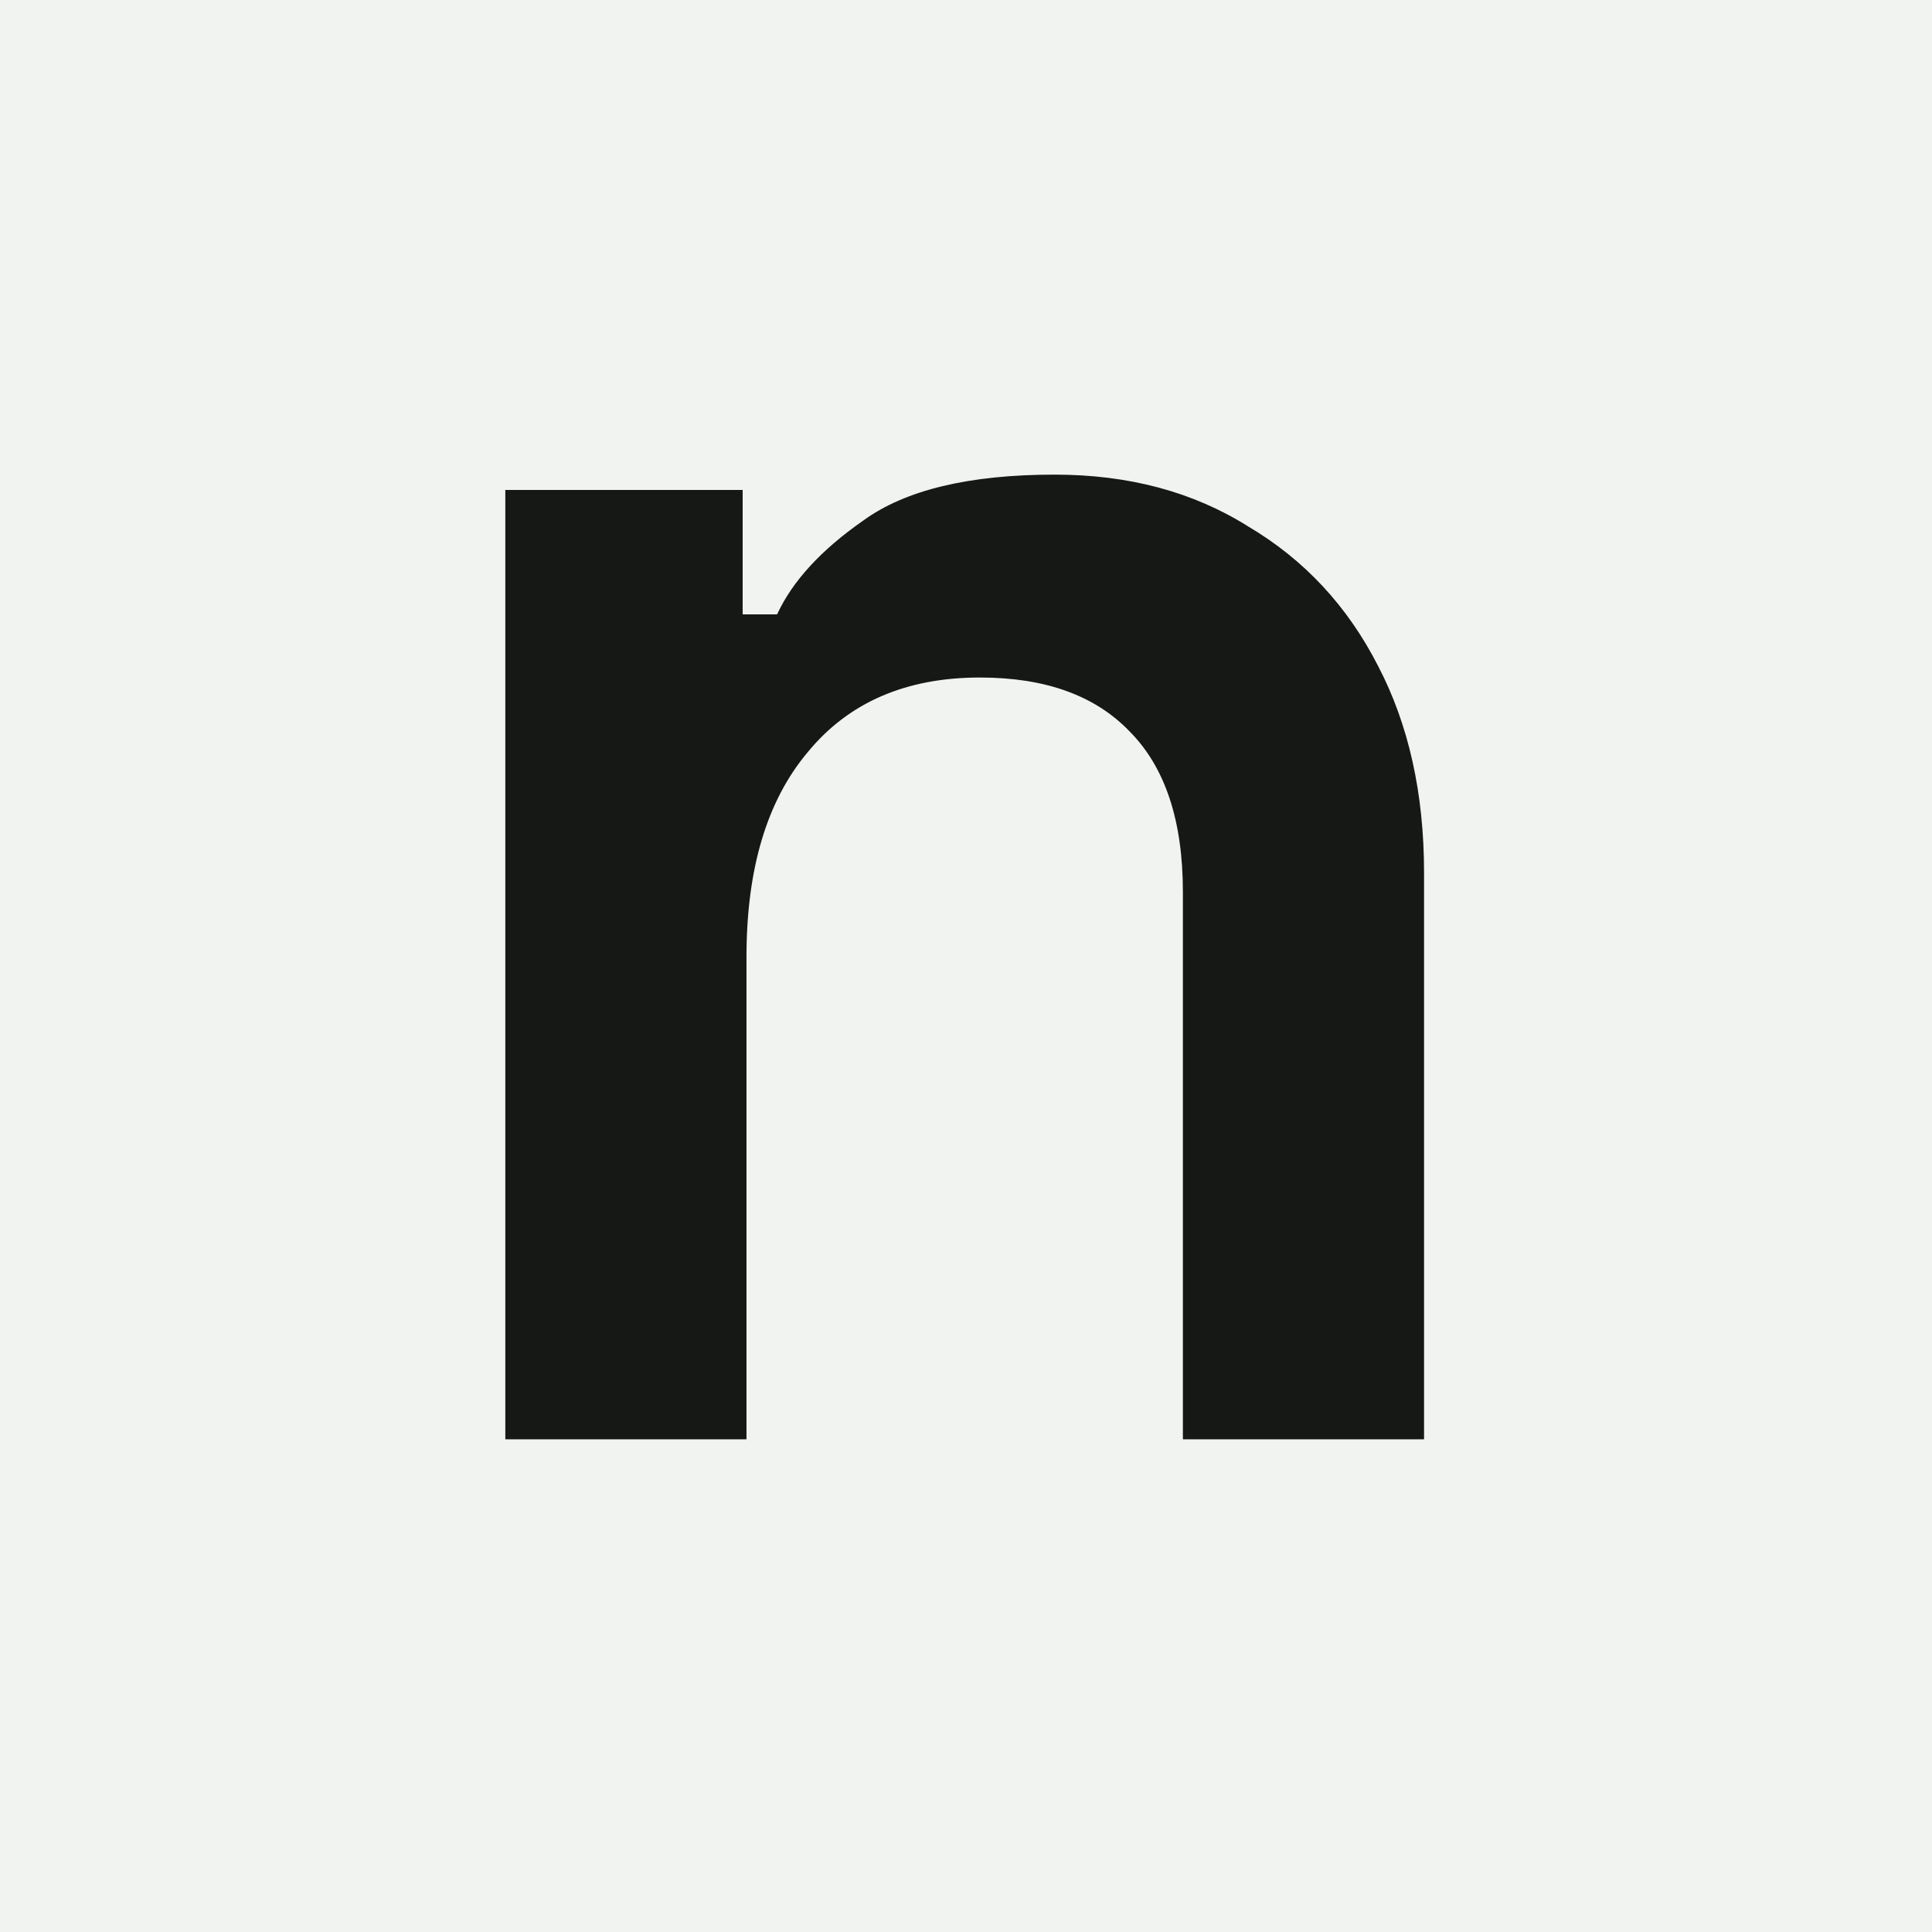
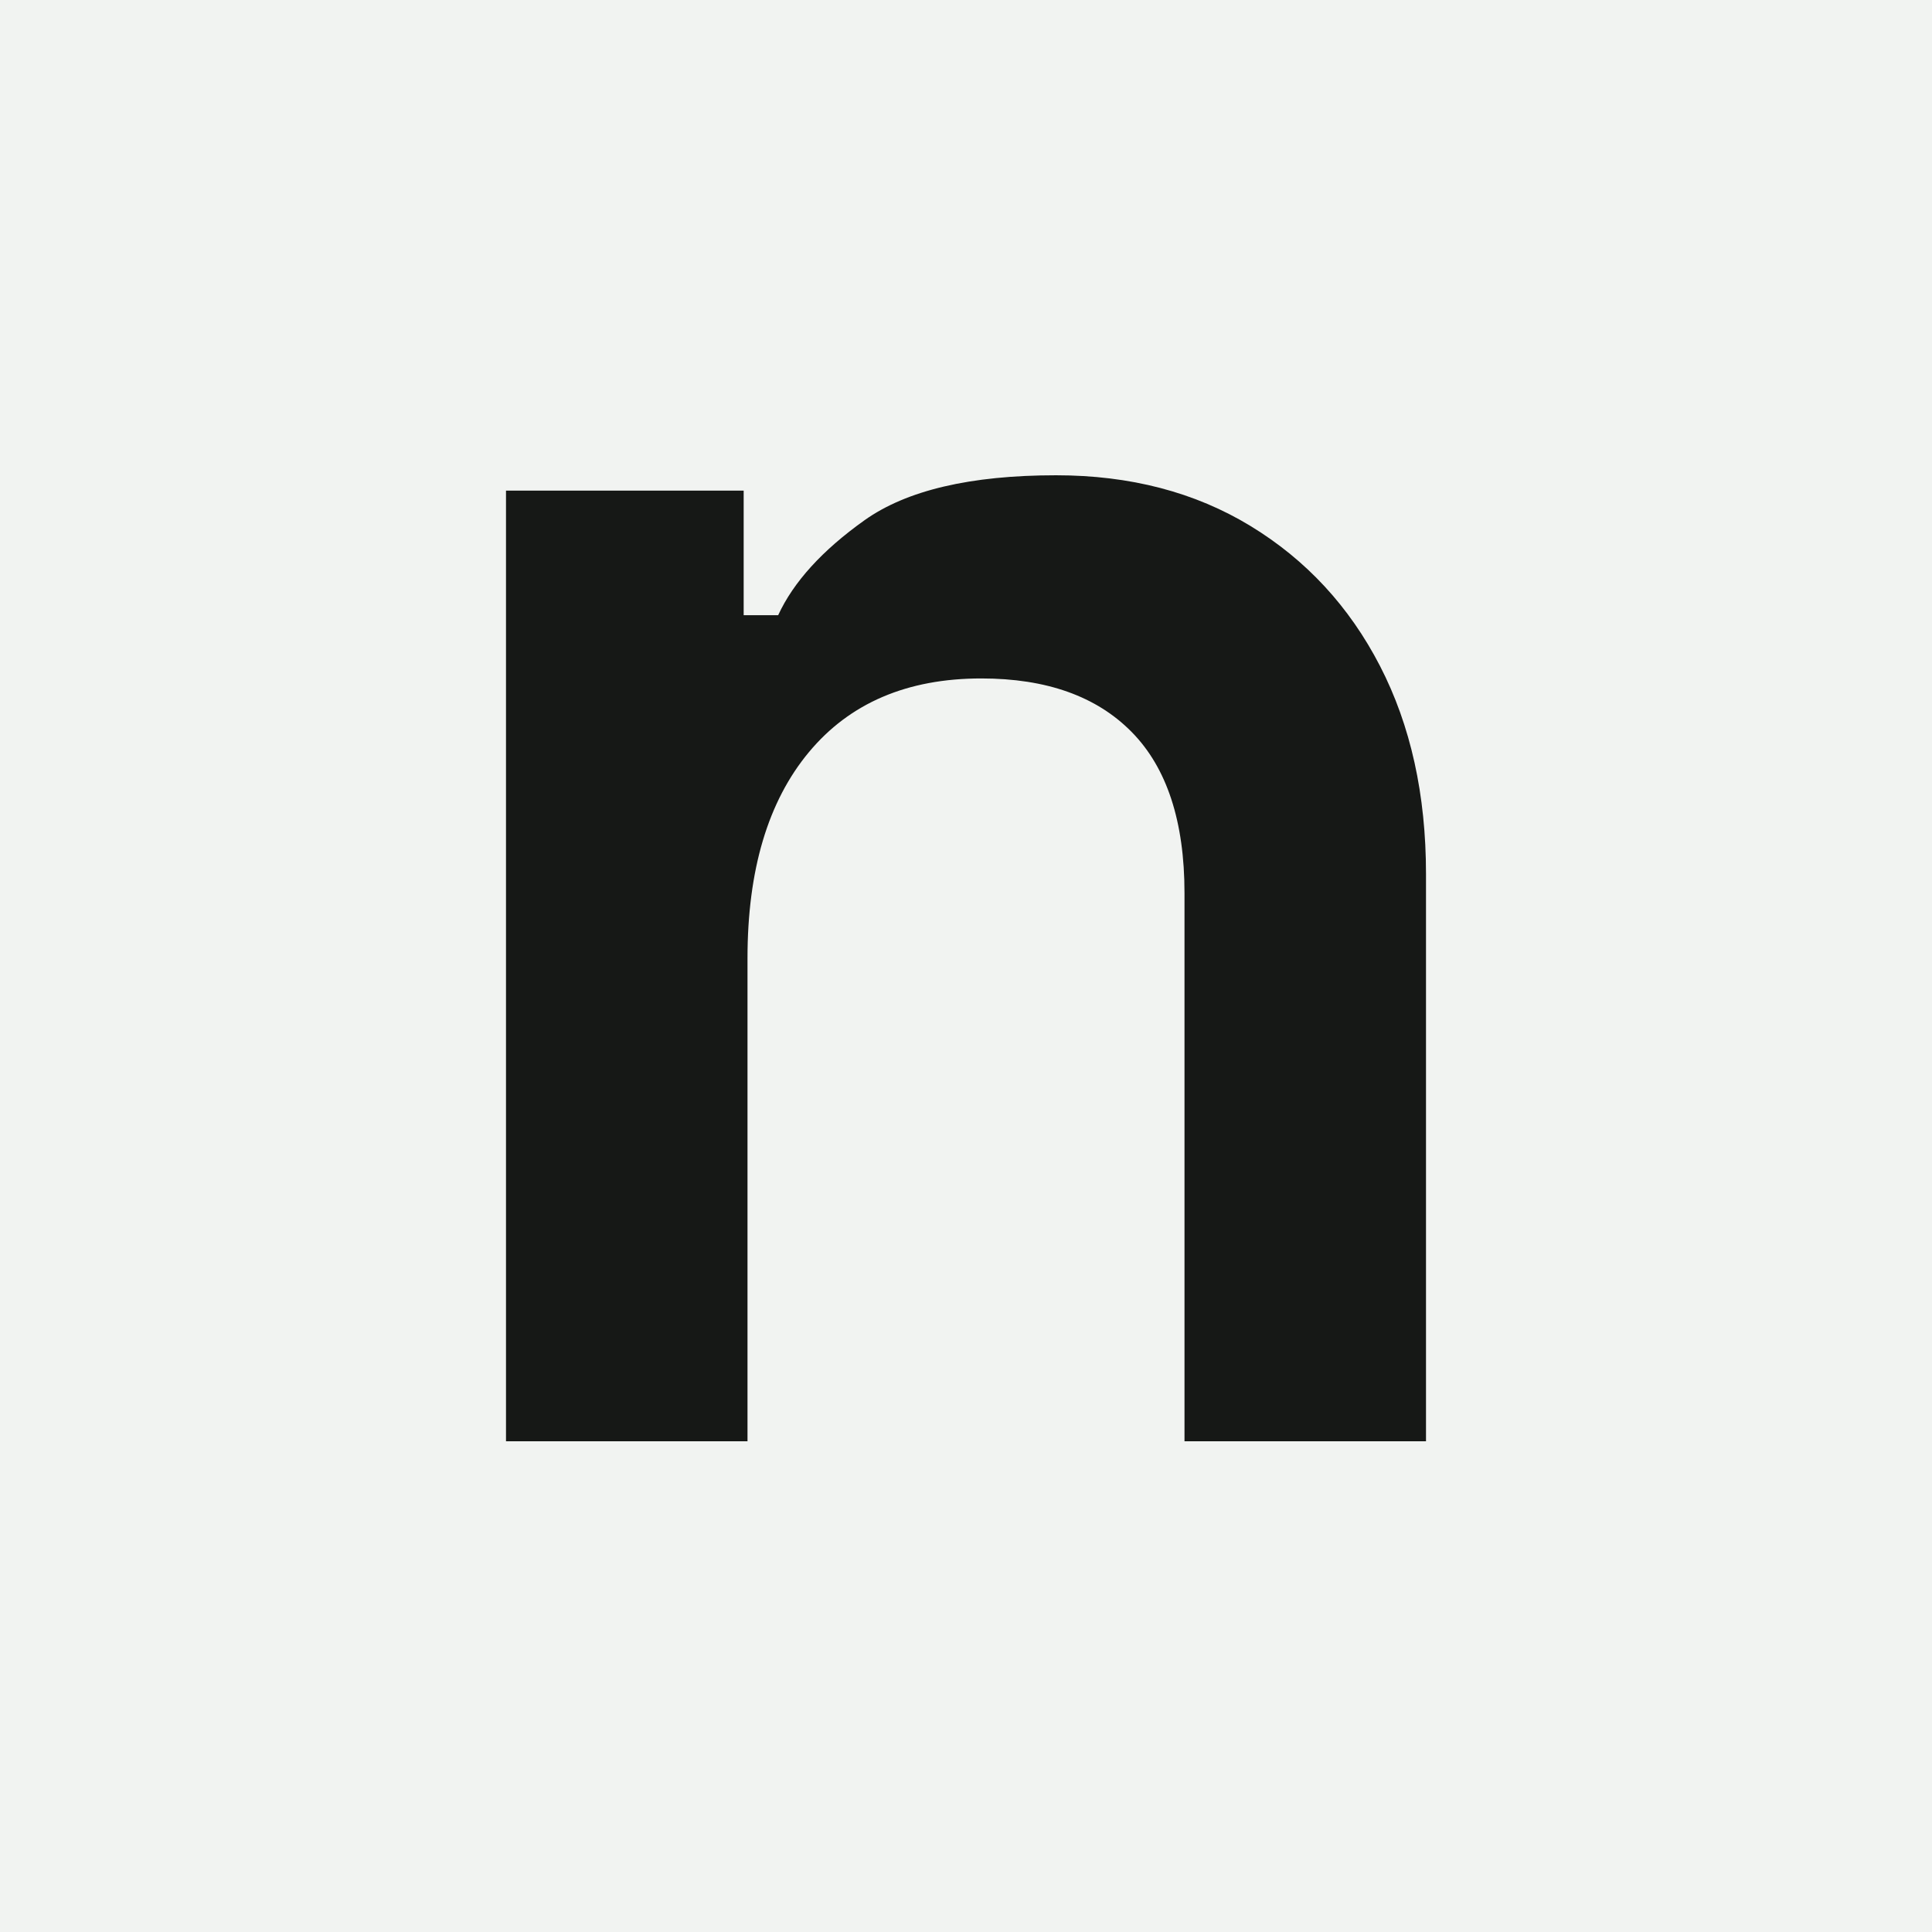
- <svg xmlns="http://www.w3.org/2000/svg" width="323" height="323" viewBox="0 0 323 323" fill="none">
-   <rect width="323" height="323" fill="#F1F3F1" />
-   <path d="M84.48 240.63V81.91H124.16V102.71H129.92C132.48 97.163 137.28 91.936 144.32 87.03C151.36 81.91 162.027 79.35 176.32 79.35C188.693 79.35 199.467 82.23 208.64 87.99C218.027 93.536 225.28 101.323 230.4 111.35C235.52 121.163 238.08 132.683 238.08 145.91V240.63H197.76V149.11C197.76 137.163 194.773 128.203 188.8 122.23C183.04 116.256 174.72 113.27 163.84 113.27C151.467 113.27 141.867 117.43 135.04 125.75C128.213 133.856 124.8 145.27 124.8 159.99V240.63H84.48Z" fill="#161816" />
+ <svg xmlns="http://www.w3.org/2000/svg" viewBox="0 0 1008 1008" width="1008" height="1008">
+   <rect width="1008" height="1008" fill="#F1F3F1" />
+   <path fill="#161816" transform="translate(264.00 247.97)" d="M126 504L0 504L0 8L124 8L124 73L142 73Q154 47 187 23.50Q220 0 287 0L287 0Q345 0 388.50 26.50Q432 53 456 99.50Q480 146 480 208L480 208L480 504L354 504L354 218Q354 162 326.50 134Q299 106 248 106L248 106Q190 106 158 144.50Q126 183 126 252L126 252L126 504Z" />
</svg>
